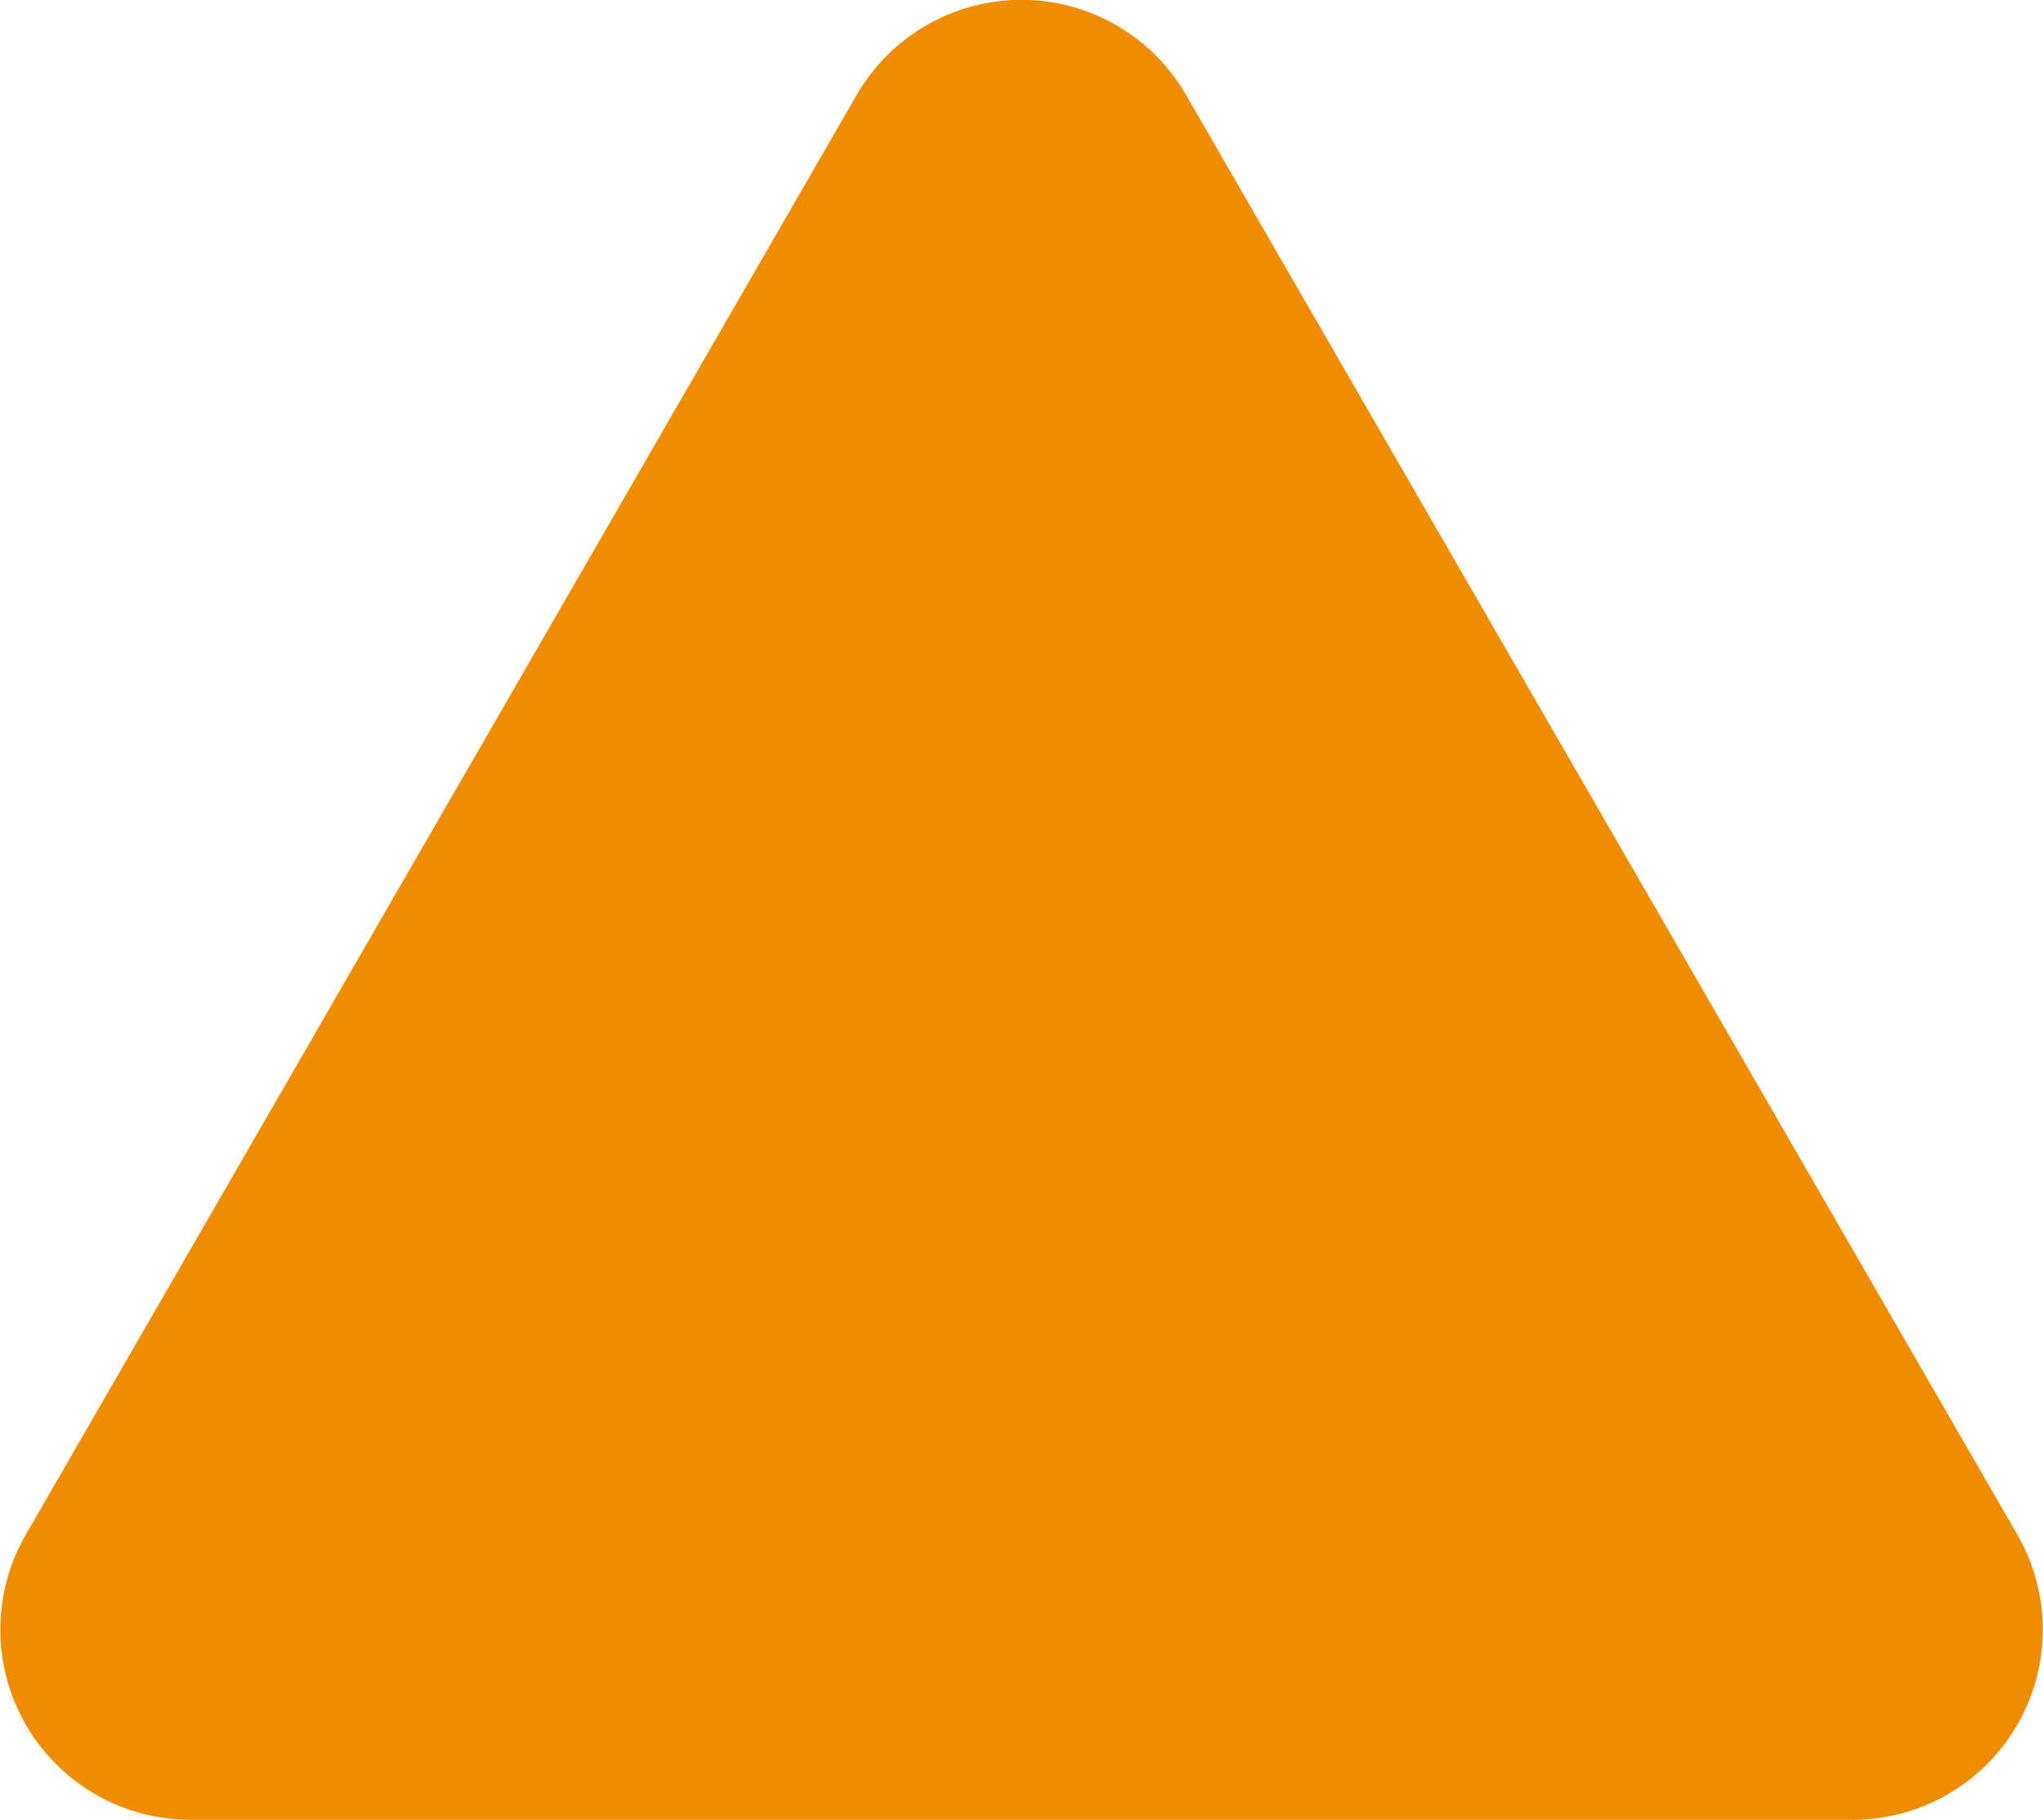
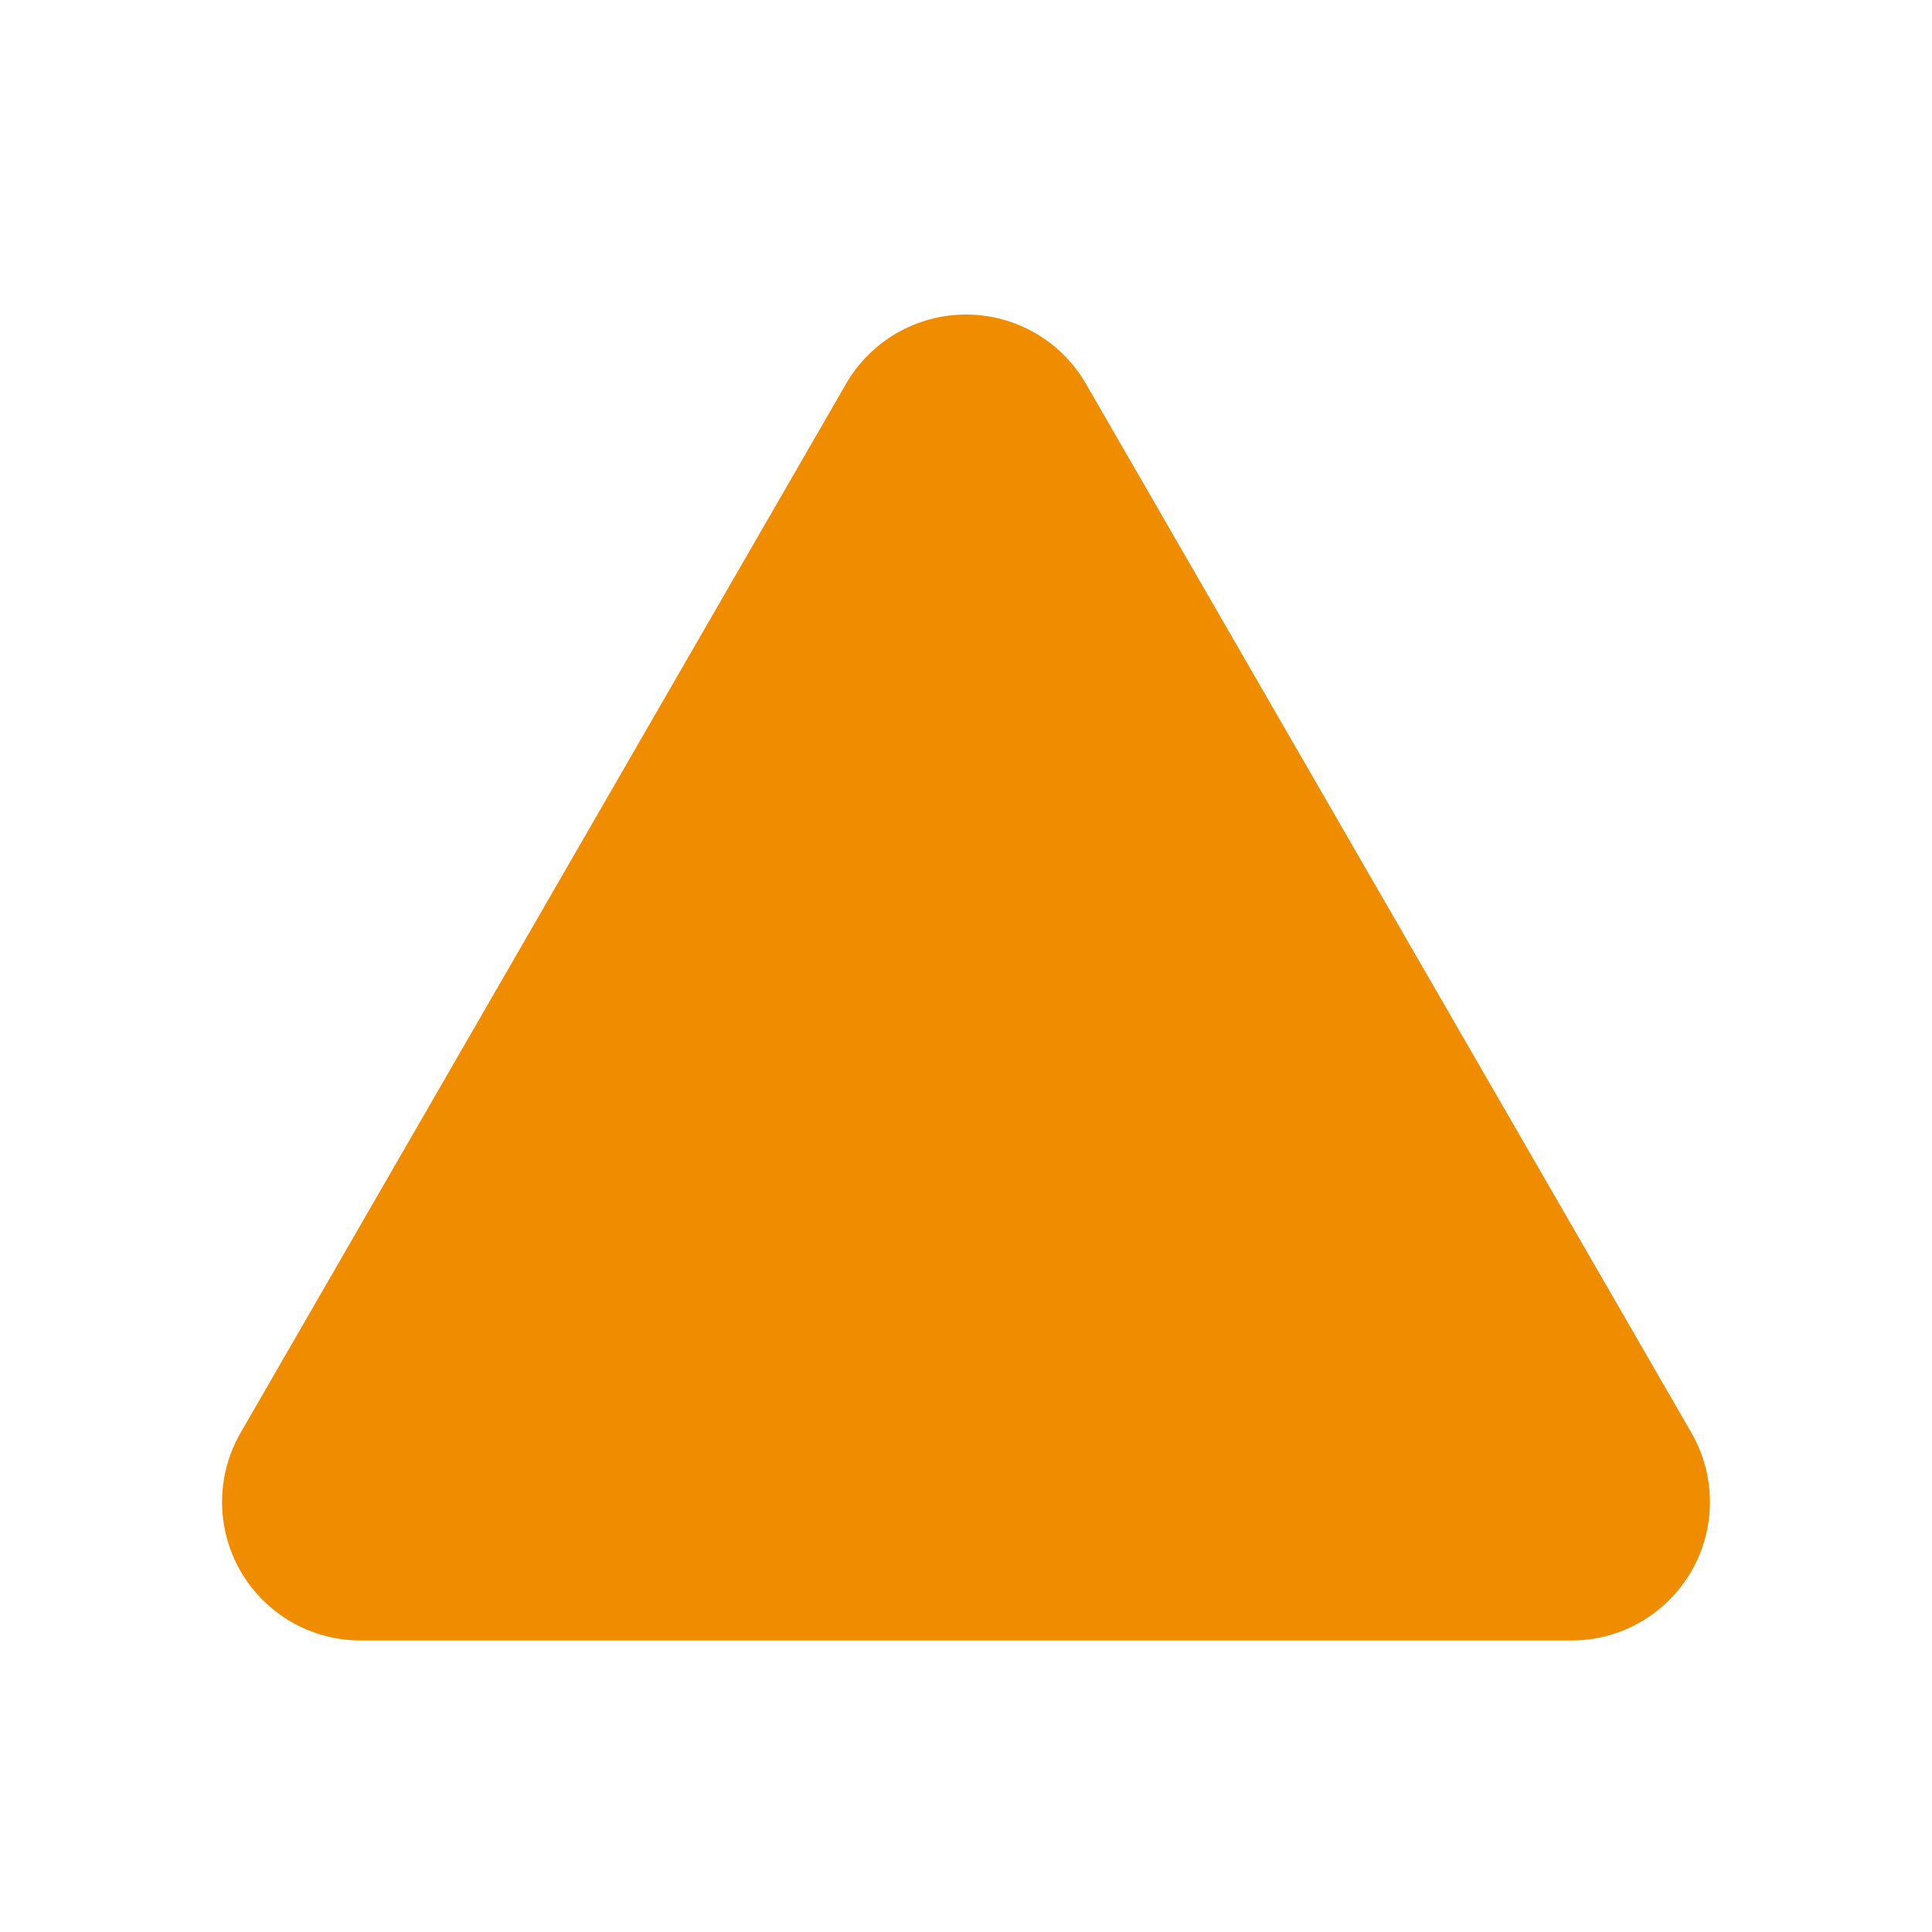
- <svg xmlns="http://www.w3.org/2000/svg" viewBox="0 0 248.03 220.92">
+ <svg xmlns="http://www.w3.org/2000/svg" viewBox="0 0 256 256">
  <defs>
-     <style>.a{fill:#f08c00;}</style>
+     <style>.a{fill:none;}.b{fill:#f08c00;}</style>
  </defs>
-   <path class="a" d="M104,11.54,3.13,186.31a23.08,23.08,0,0,0,20,34.61H224.92a23.08,23.08,0,0,0,20-34.61L144,11.54A23.08,23.08,0,0,0,104,11.54Z" />
+   <rect class="a" width="256" height="256" />
+   <path class="b" d="M112.11,50.85l-80.23,139a18.35,18.35,0,0,0,15.89,27.52H208.23a18.35,18.35,0,0,0,15.89-27.52l-80.23-139A18.35,18.35,0,0,0,112.11,50.85Z" />
</svg>
